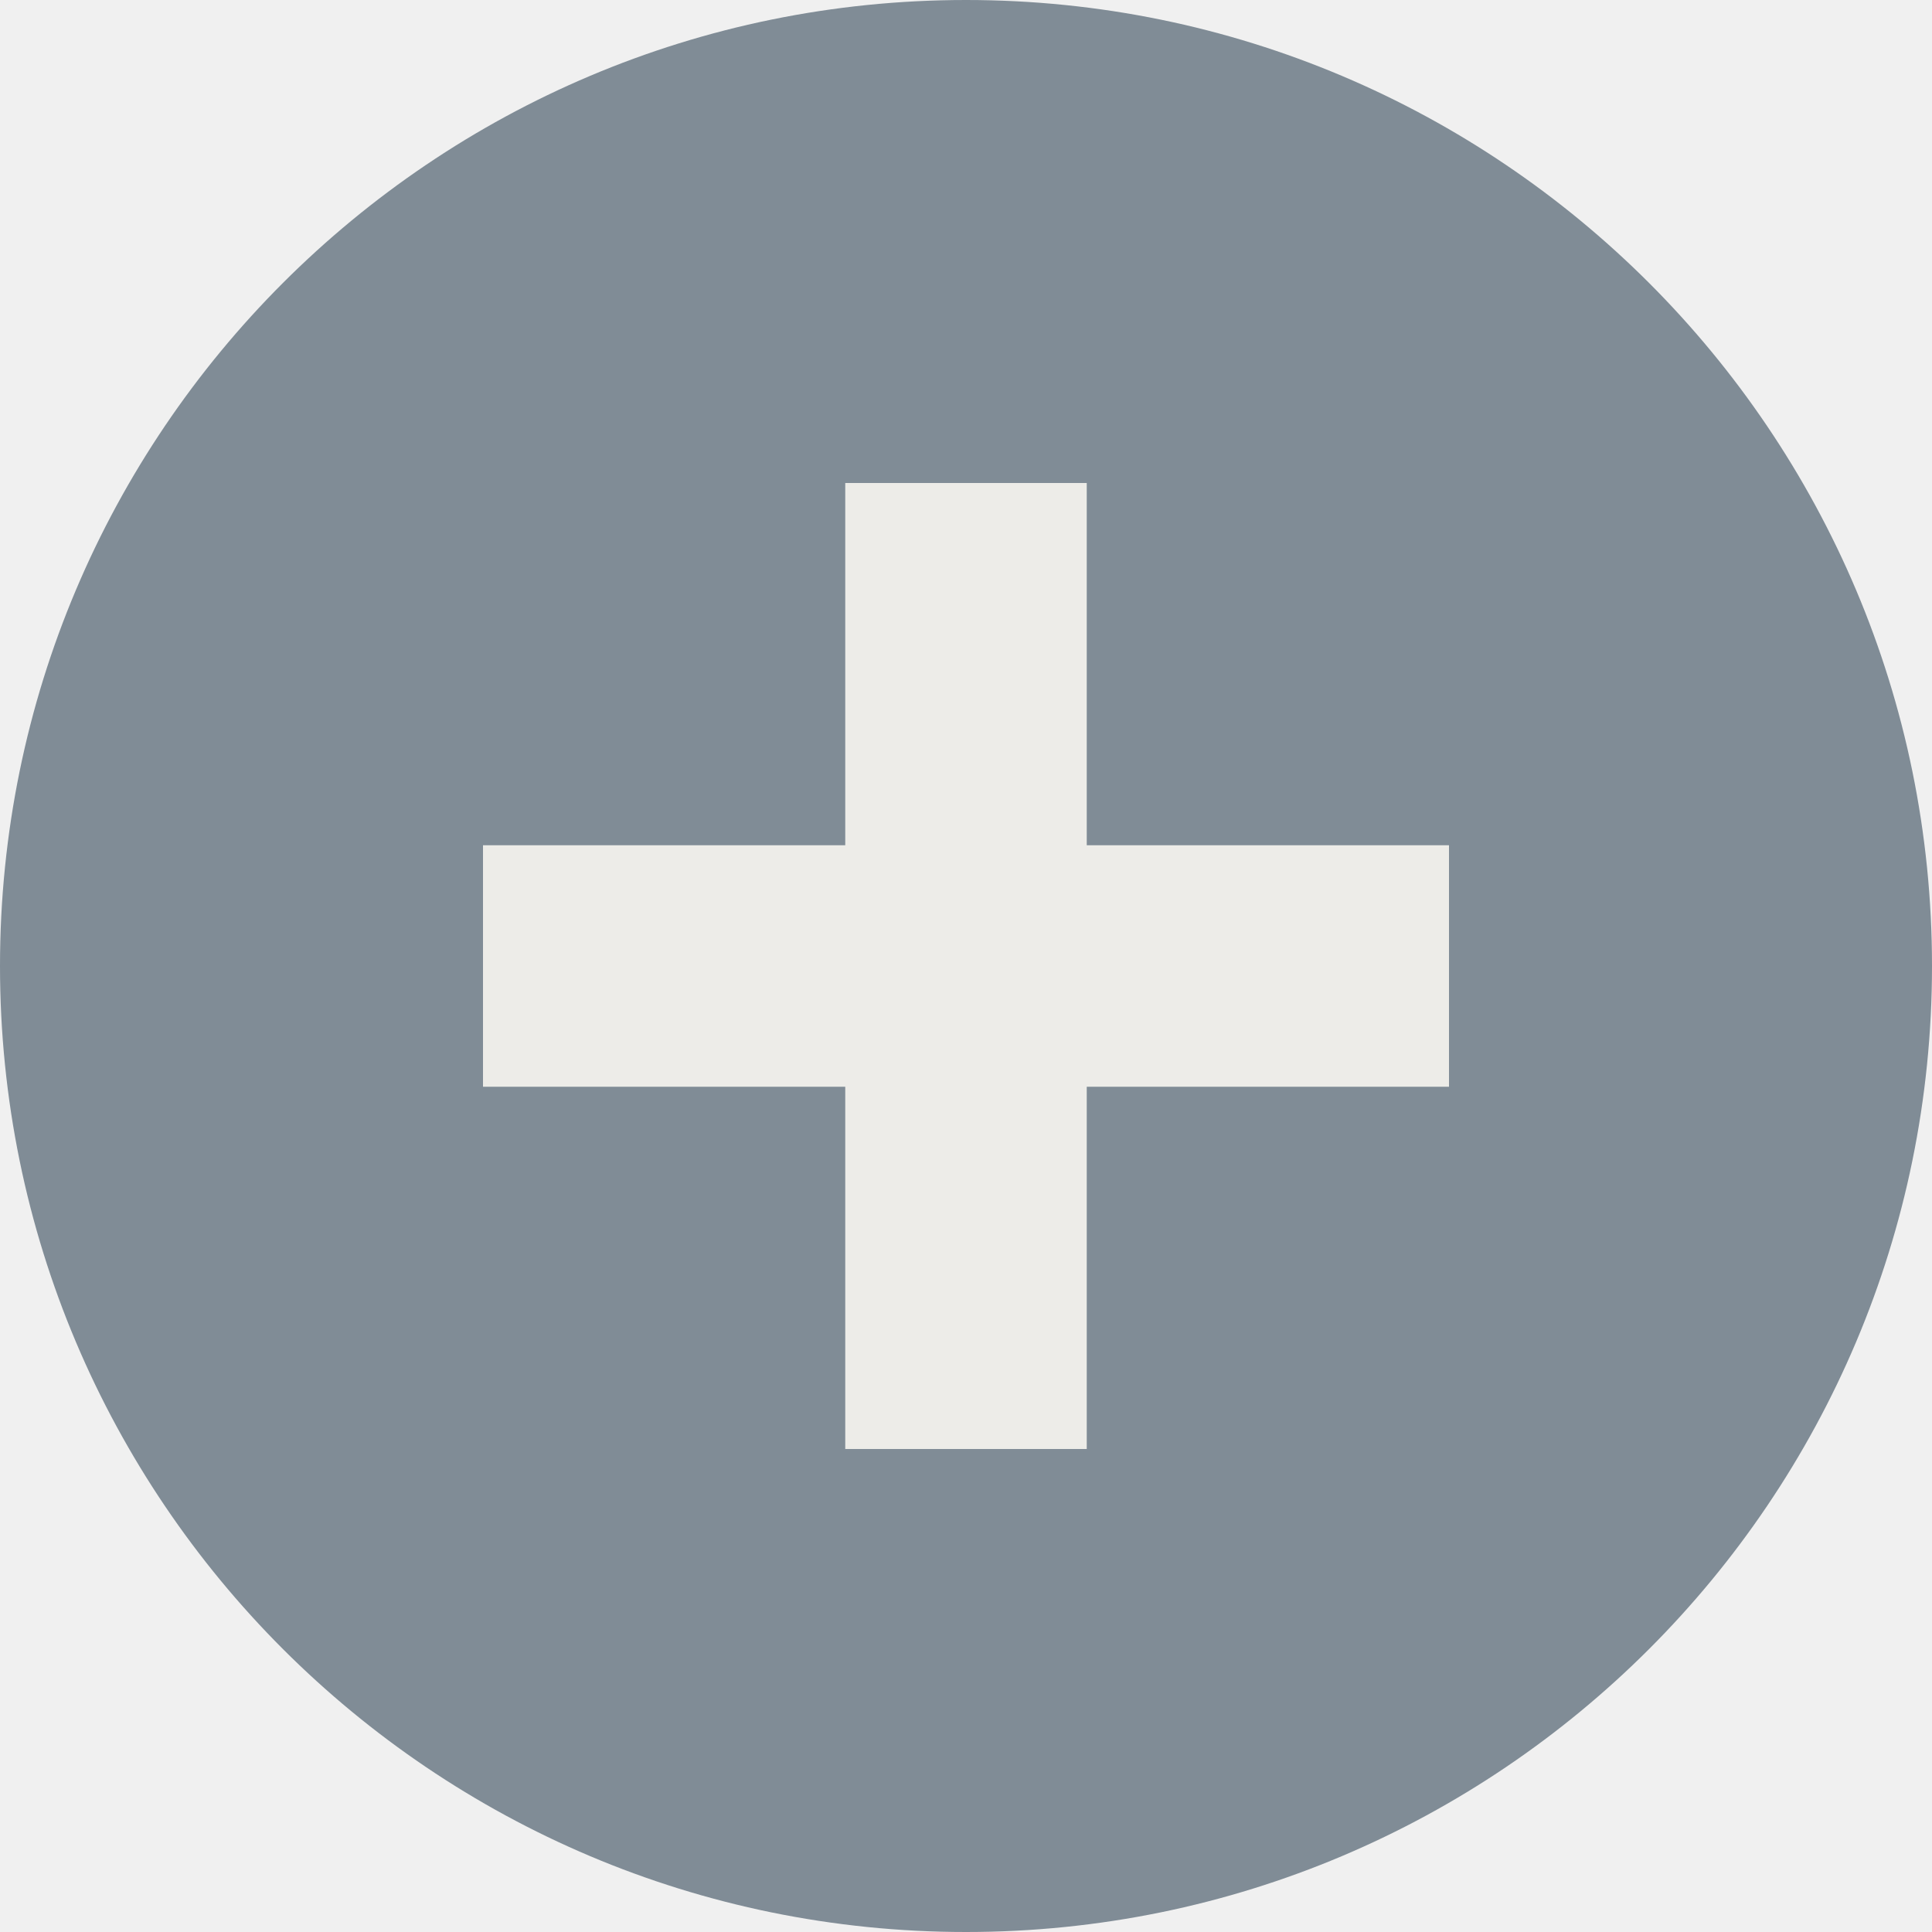
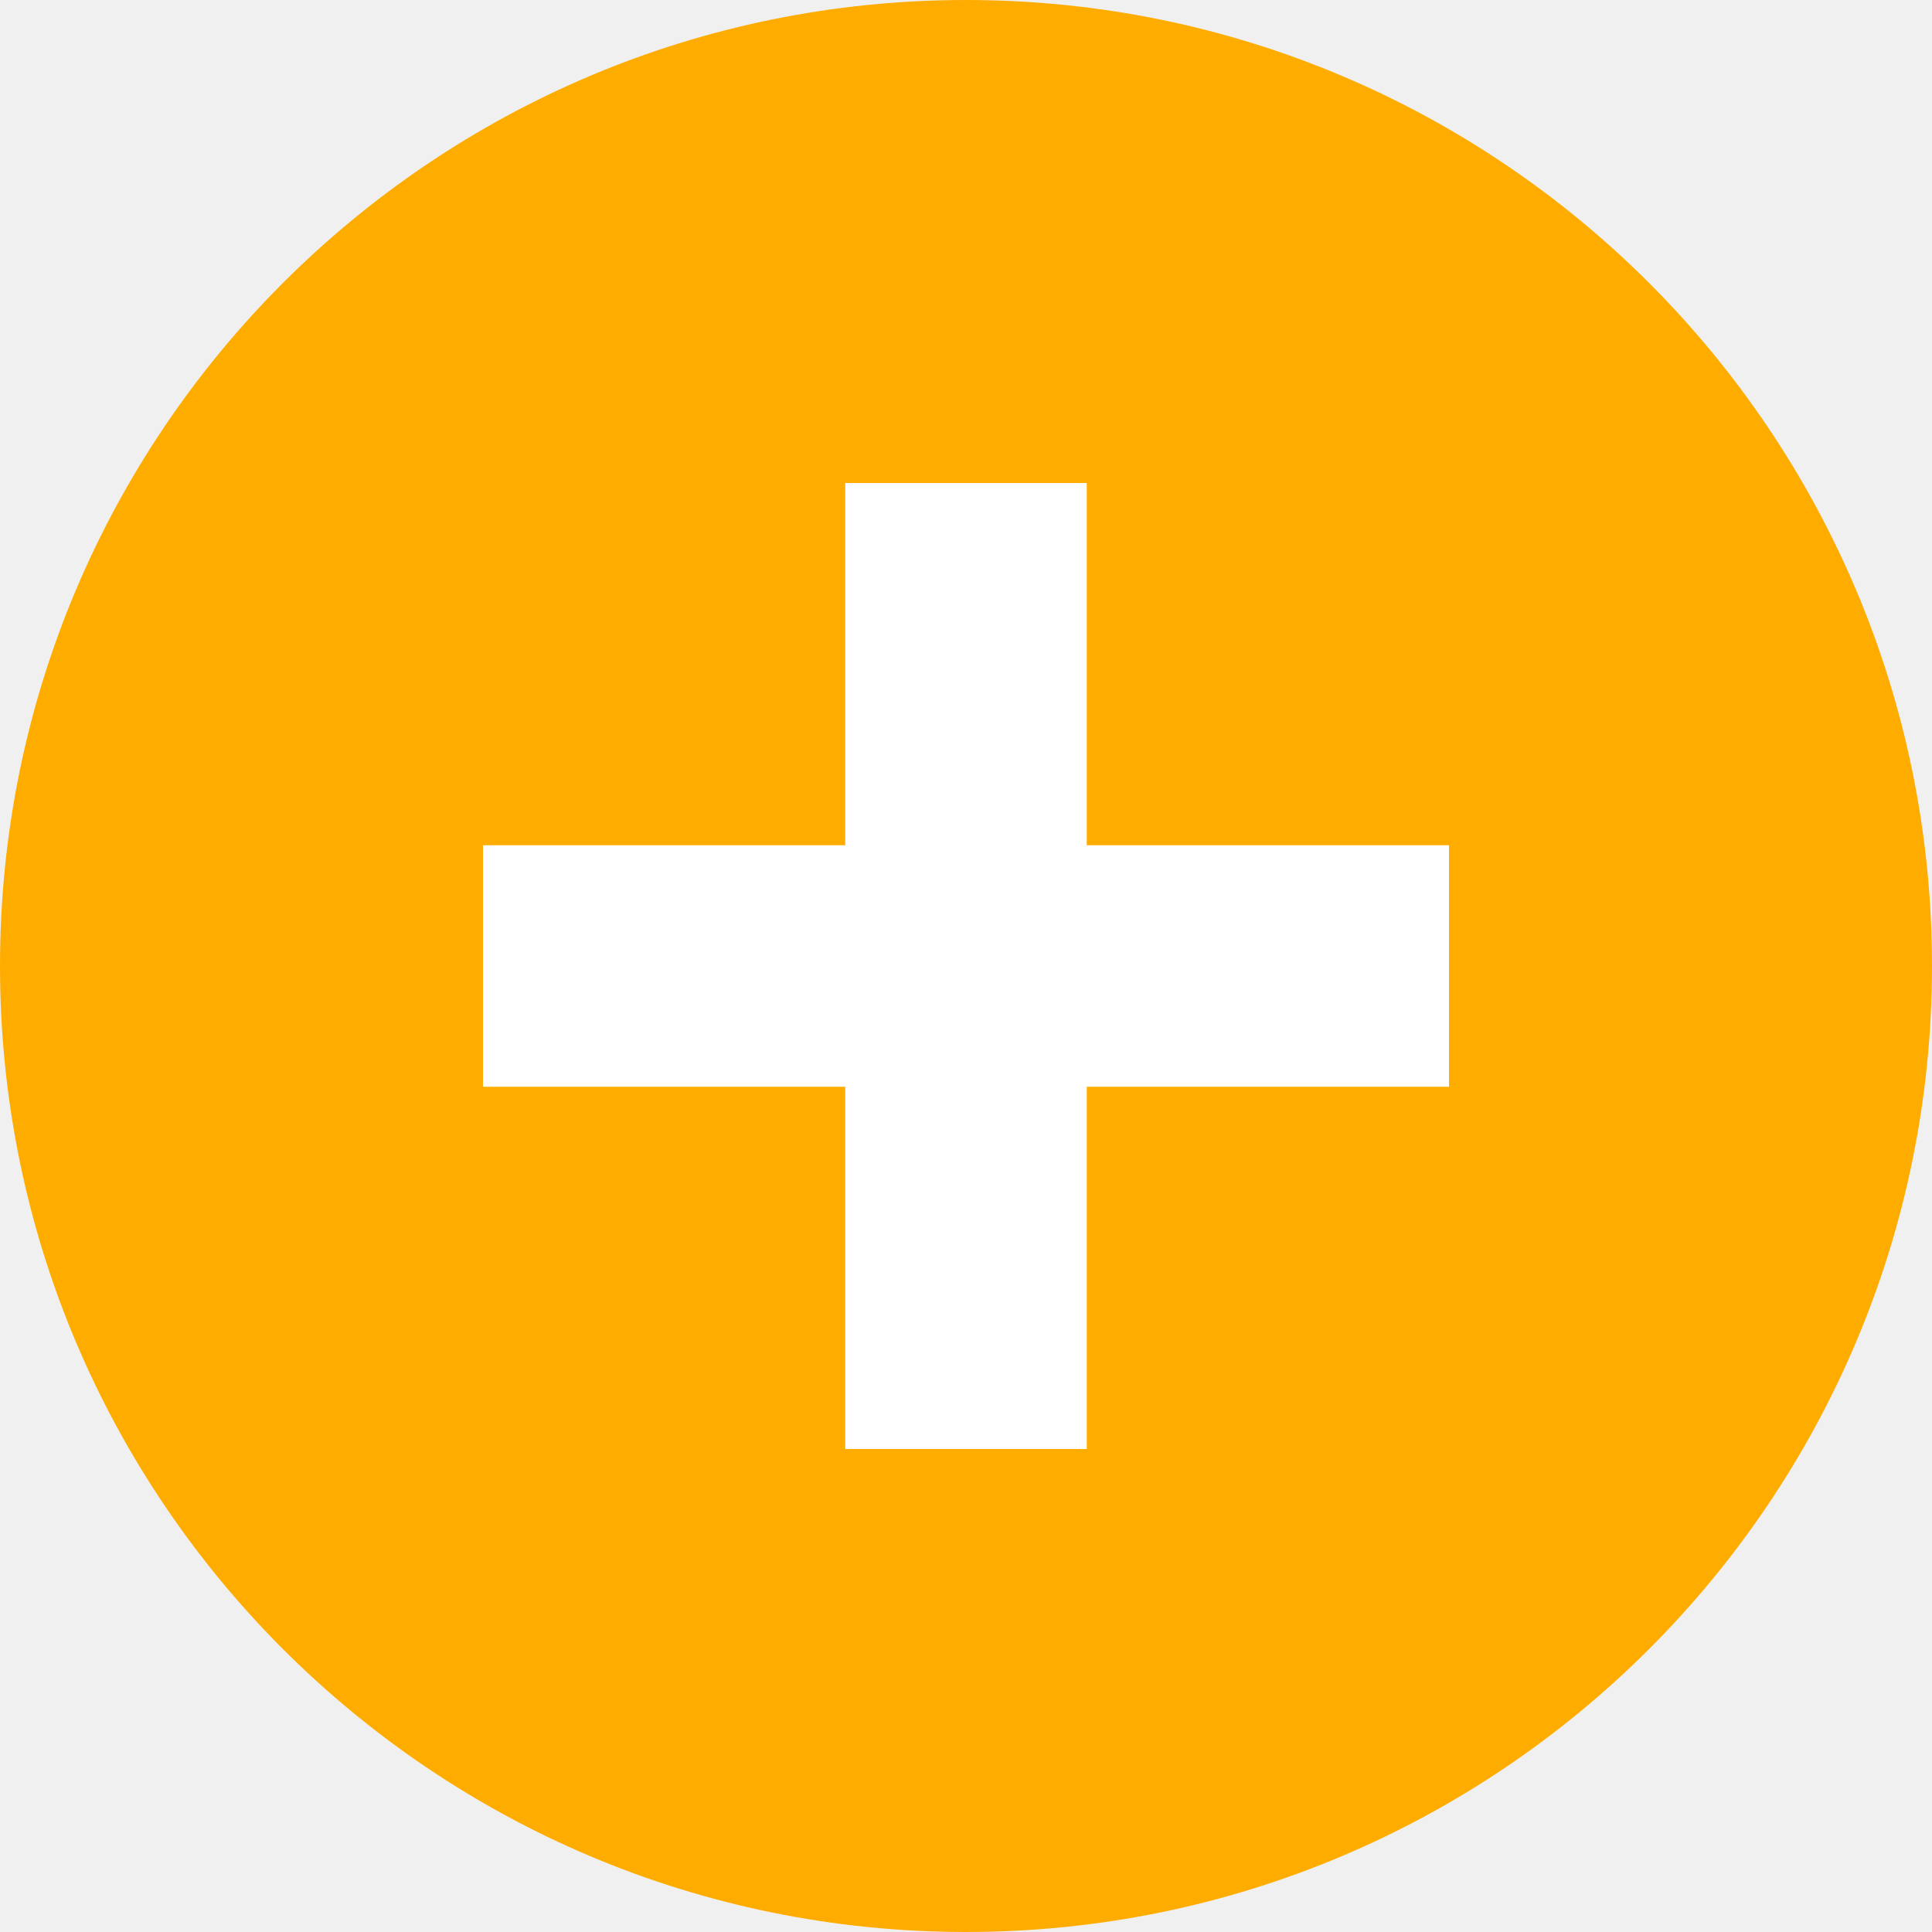
- <svg xmlns="http://www.w3.org/2000/svg" width="16" height="16" version="1.1" viewBox="0 0 16 16">
-   <g transform="translate(0 -1036.4)">
-     <circle cx="8" cy="1044.4" r="8" fill="#808C96" />
-     <path transform="translate(0 1036.4)" d="m7 4v3h-3v2h3v3h2v-3h3v-2h-3v-3h-2z" fill="#EDECE8" />
-   </g>
+ <svg xmlns="http://www.w3.org/2000/svg" width="16" height="16" viewBox="0 0 16 16" version="1.1" id="svg6">
+   <defs id="defs10" />
+   <circle cx="8" cy="8" r="8" fill="#FF4081" id="circle2" style="fill:#ffac00;fill-opacity:1" />
+   <path d="m7 4v3h-3v2h3v3h2v-3h3v-2h-3v-3h-2z" fill="#FFFFFF" id="path4" />
</svg>
